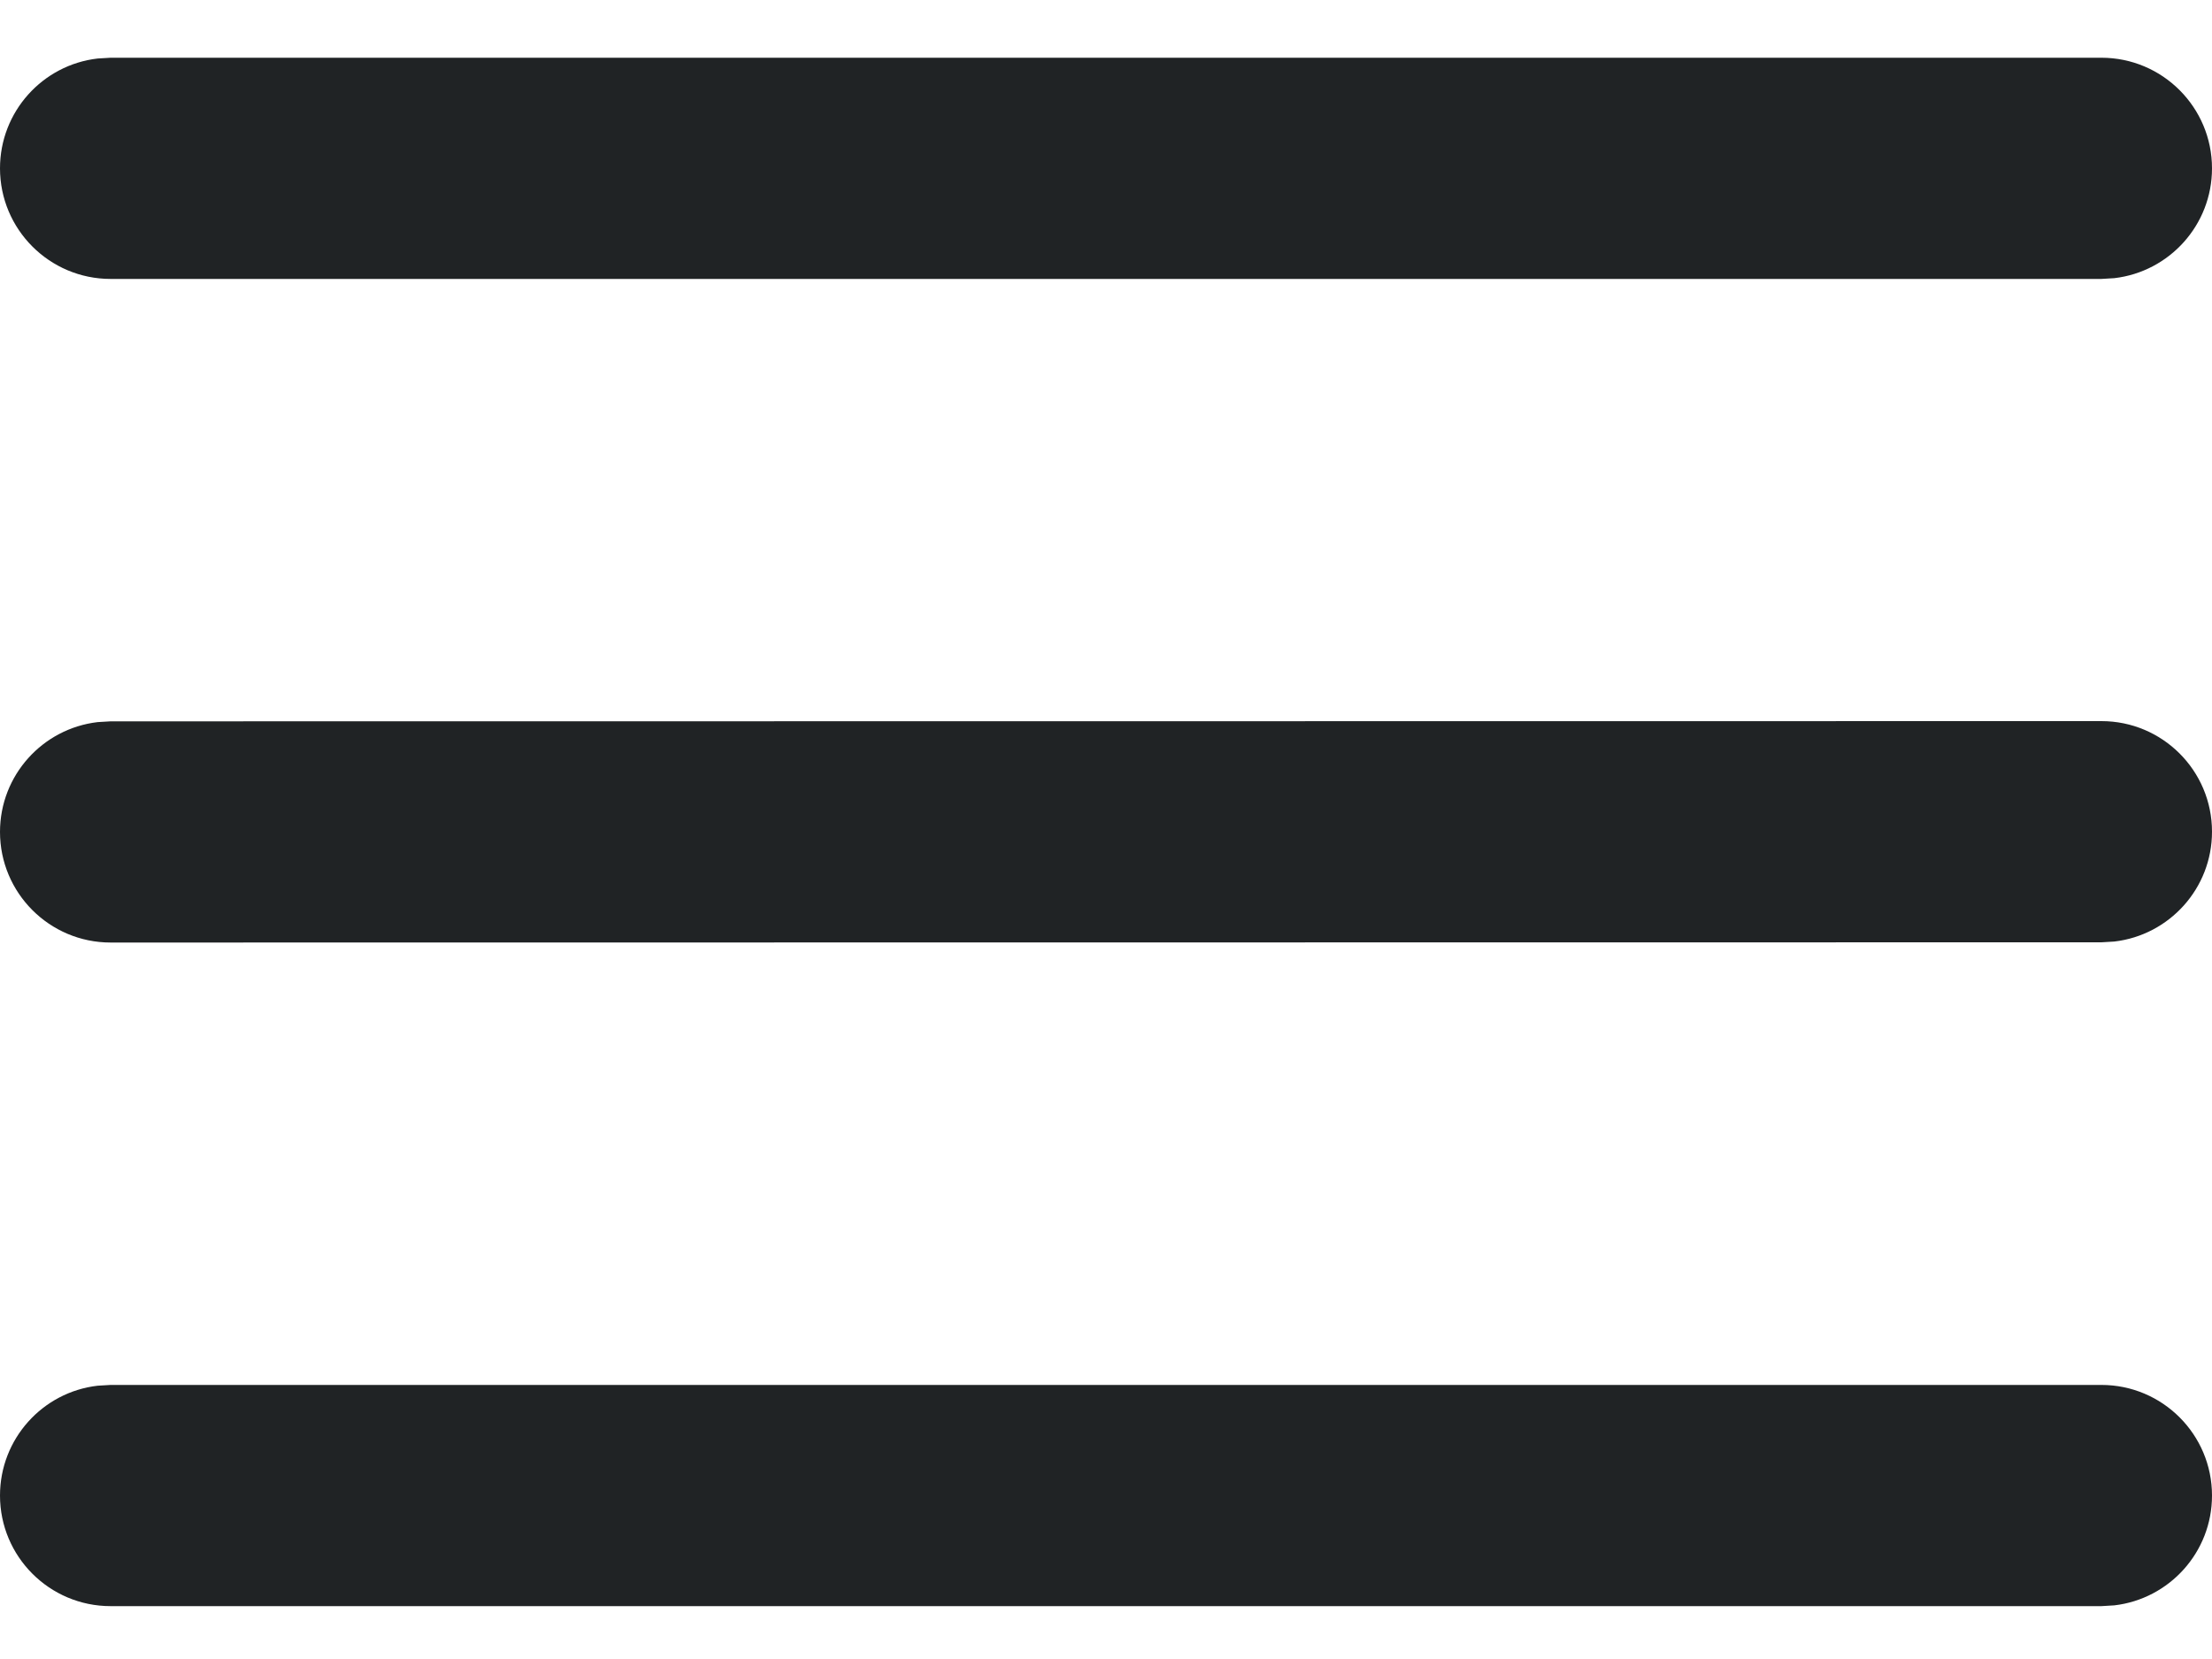
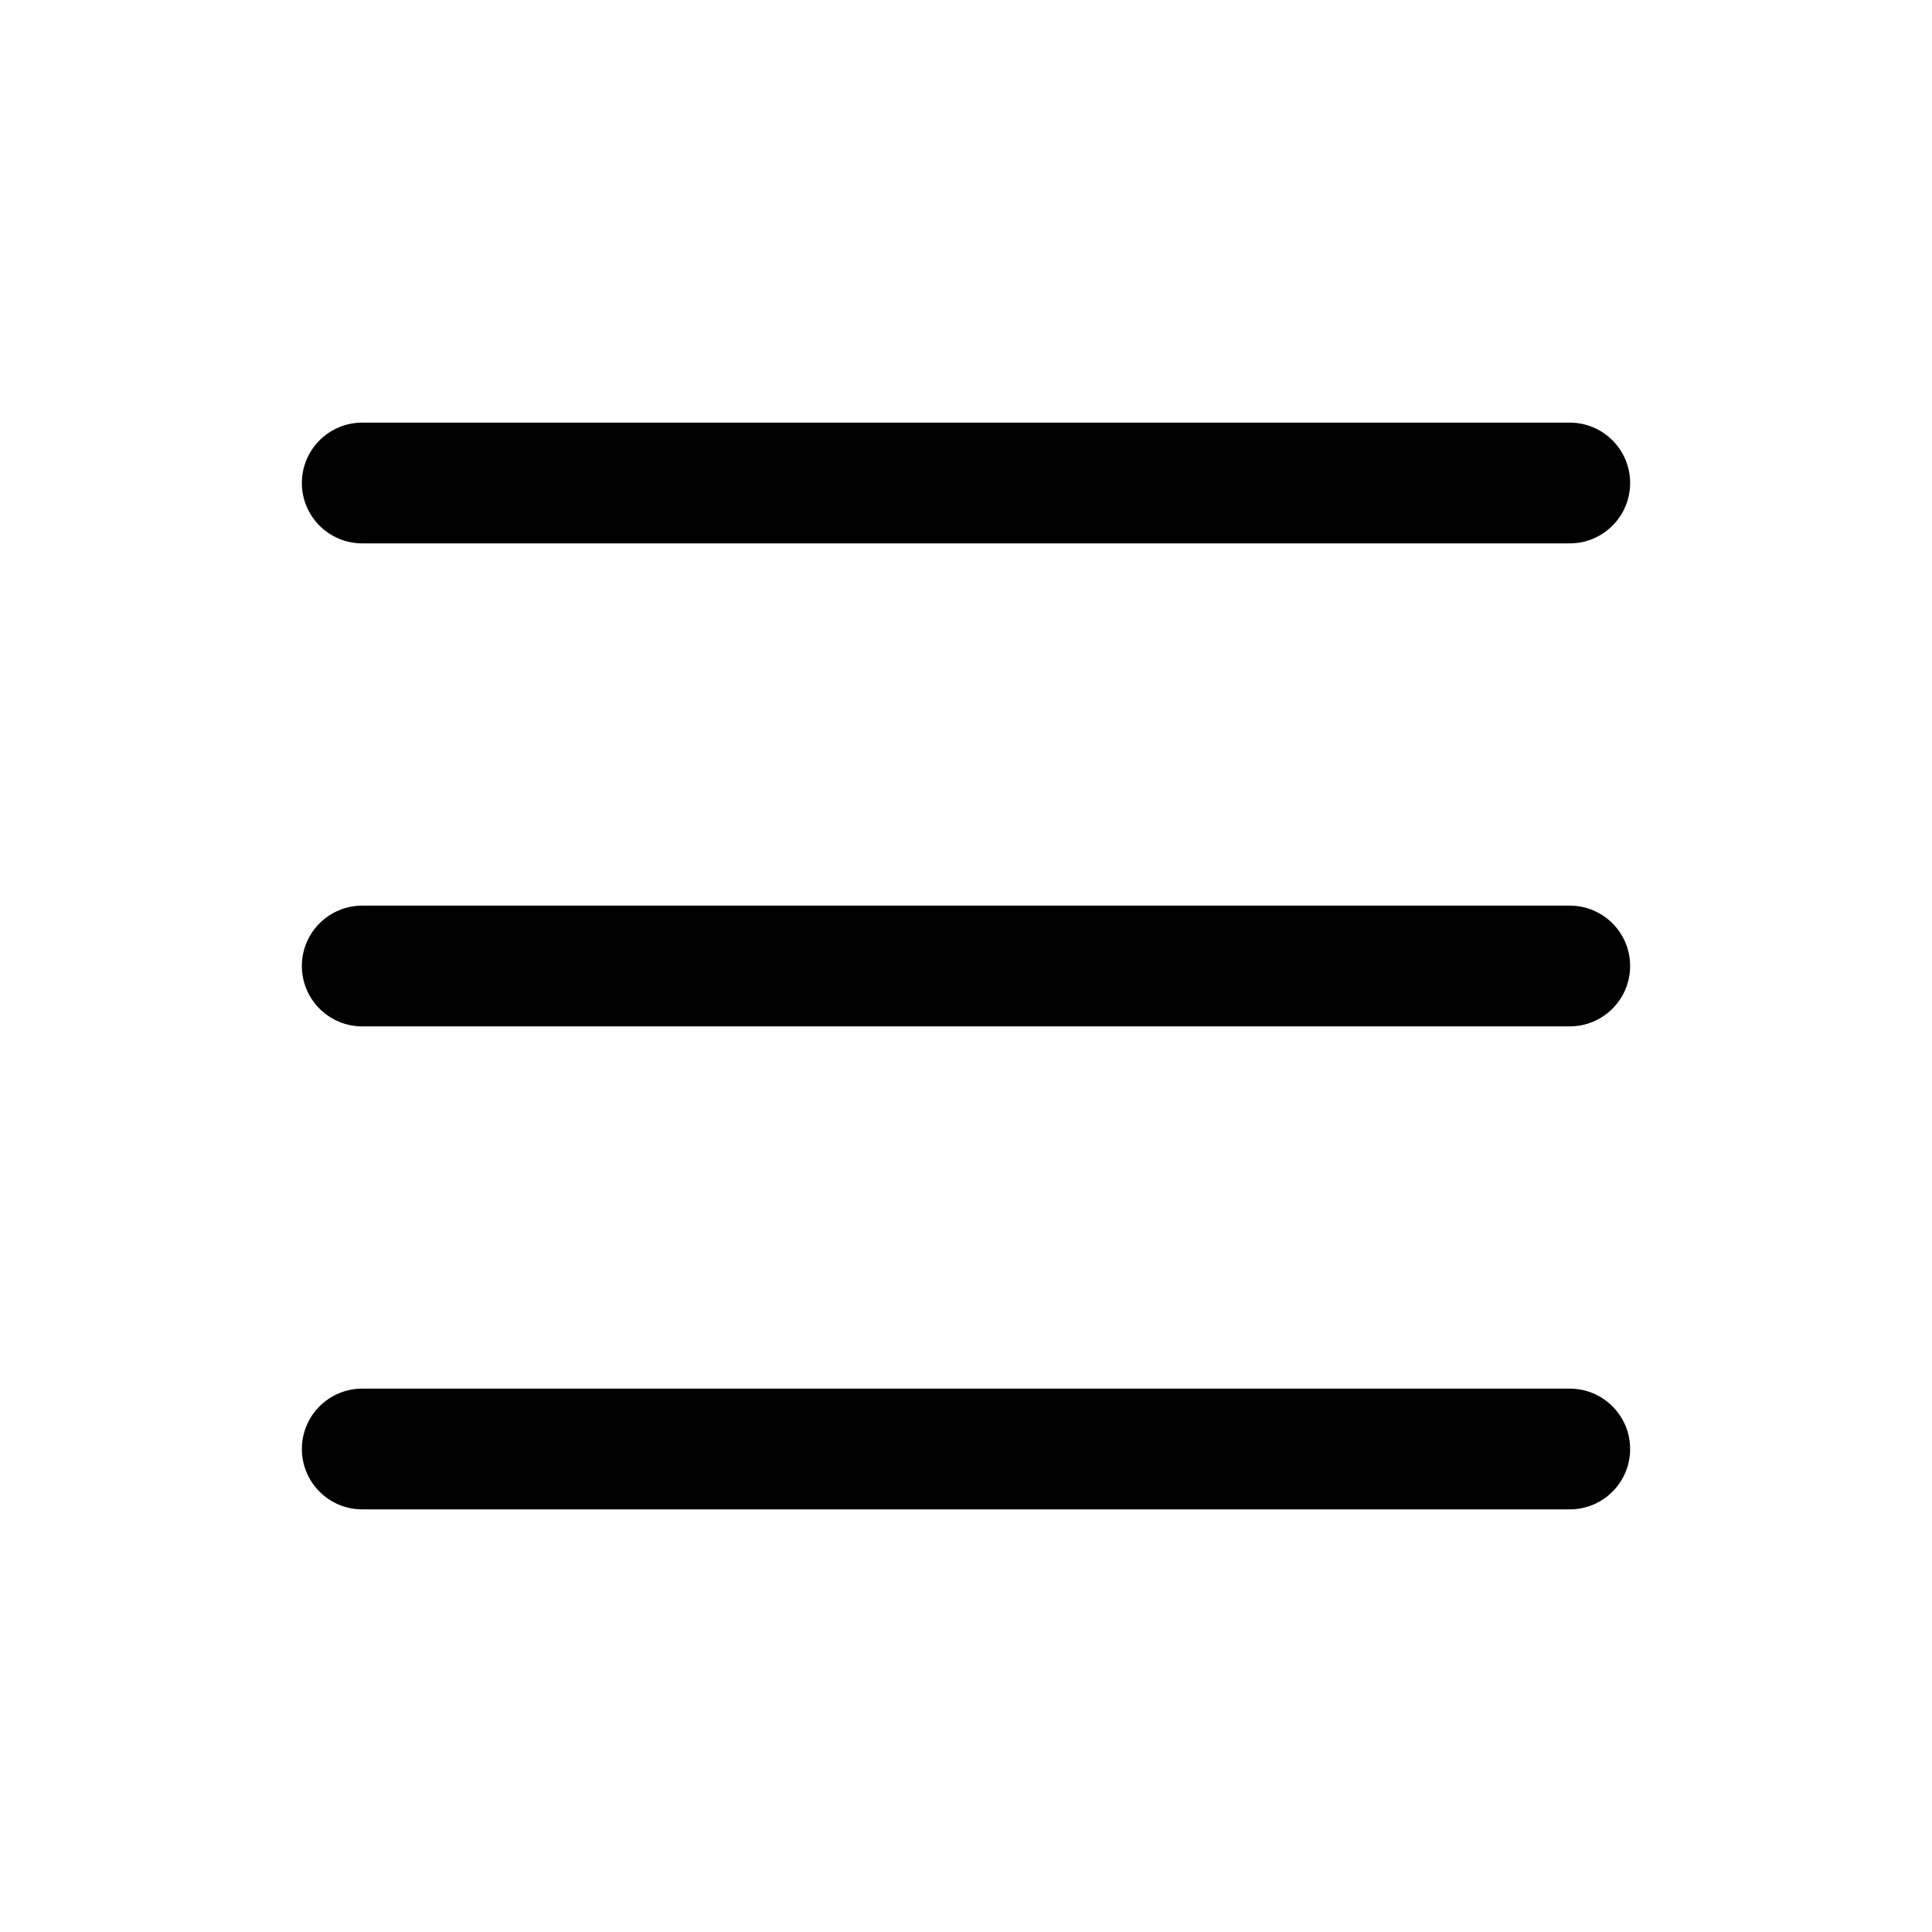
- <svg xmlns="http://www.w3.org/2000/svg" width="20" height="15" viewBox="0 0 20 15" fill="none">
-   <path d="M1 12.522H19C19.552 12.522 20 12.97 20 13.522C20 14.035 19.614 14.457 19.117 14.515L19 14.522H1C0.448 14.522 0 14.074 0 13.522C0 13.009 0.386 12.586 0.883 12.529L1 12.522H19H1ZM1 6.522L19 6.52C19.552 6.52 20 6.967 20 7.52C20 8.033 19.614 8.455 19.117 8.513L19 8.52L1 8.522C0.448 8.522 0 8.074 0 7.522C0 7.009 0.386 6.587 0.883 6.529L1 6.522L19 6.52L1 6.522ZM1 0.522H19C19.552 0.522 20 0.97 20 1.522C20 2.035 19.614 2.457 19.117 2.515L19 2.522H1C0.448 2.522 0 2.074 0 1.522C0 1.009 0.386 0.586 0.883 0.529L1 0.522H19H1Z" fill="#202325" />
+ <svg xmlns="http://www.w3.org/2000/svg" width="16" height="16" fill="currentColor" class="bi bi-list" viewBox="0 0 16 16">
+   <path fill-rule="evenodd" d="M2.5 12a.5.5 0 0 1 .5-.5h10a.5.5 0 0 1 0 1H3a.5.5 0 0 1-.5-.5m0-4a.5.5 0 0 1 .5-.5h10a.5.5 0 0 1 0 1H3a.5.5 0 0 1-.5-.5m0-4a.5.5 0 0 1 .5-.5h10a.5.5 0 0 1 0 1H3a.5.5 0 0 1-.5-.5" />
</svg>
